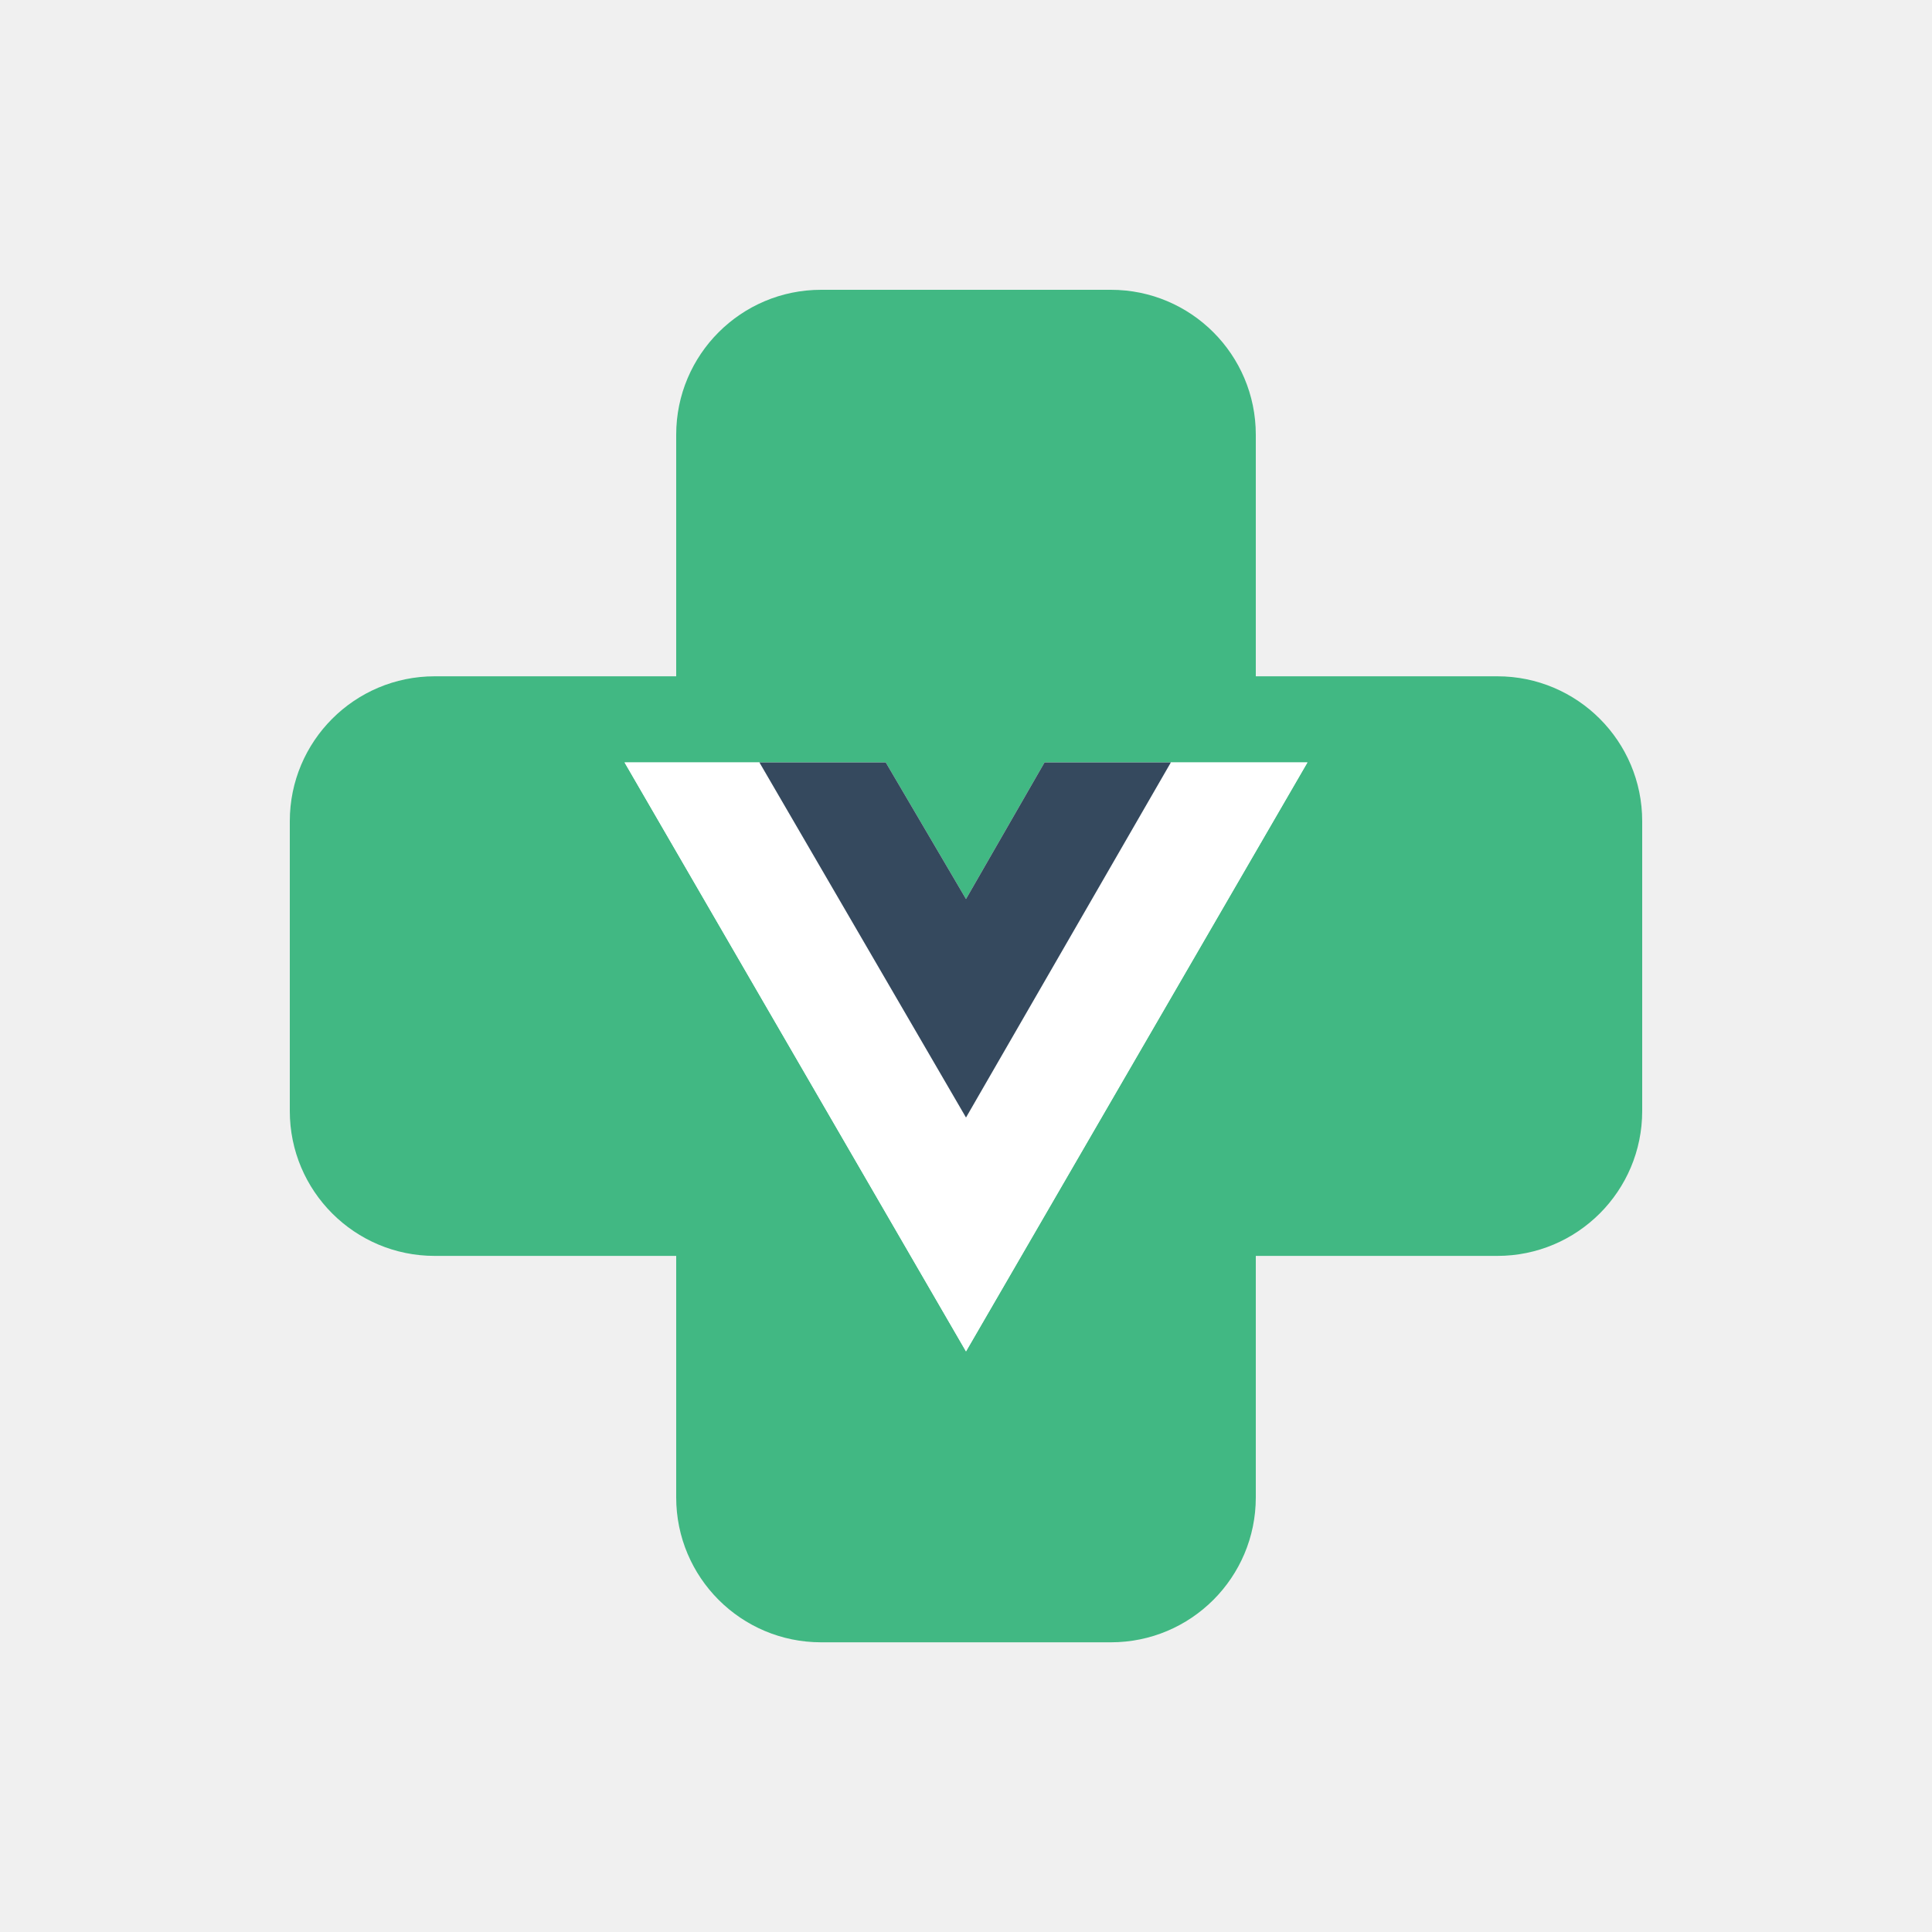
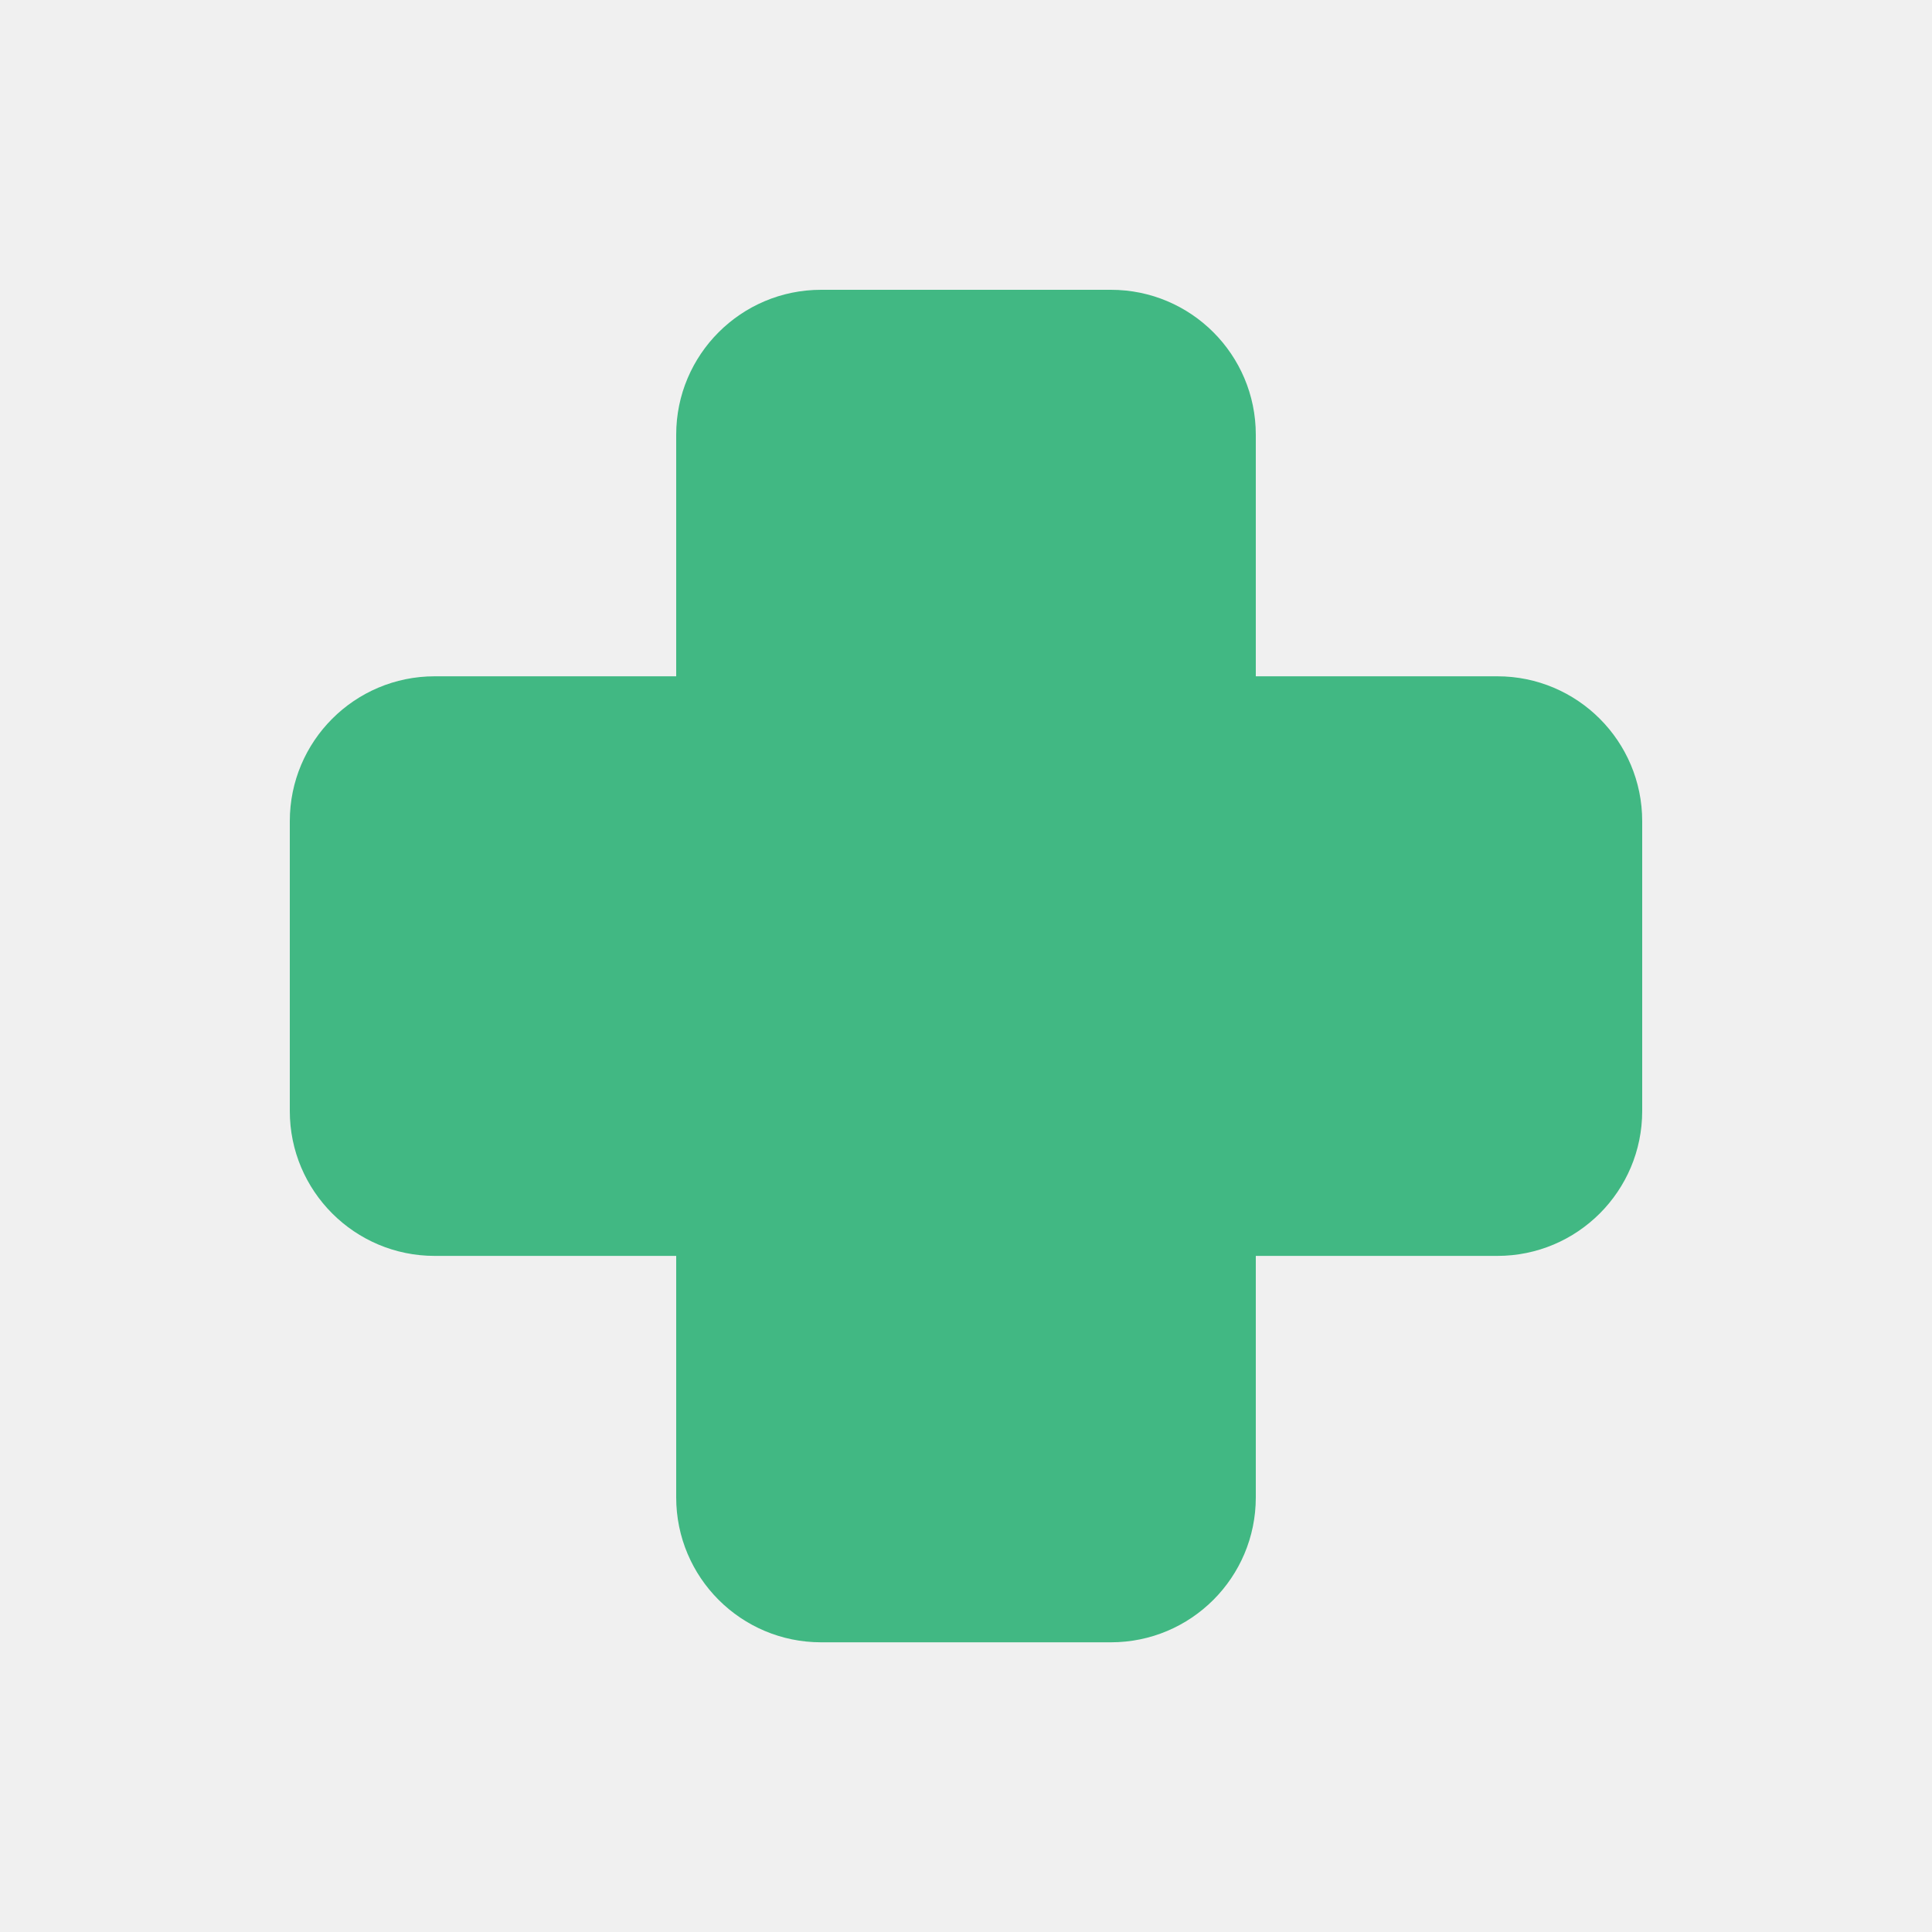
<svg xmlns="http://www.w3.org/2000/svg" width="255" height="255" fill="none" viewBox="0 0 255 255">
  <path fill="#41b883" d="M108.375 38.25A19.126 19.126 0 0 0 89.25 57.375v31.888H57.375a19.125 19.125 0 0 0-19.125 19.125v38.25a19.124 19.124 0 0 0 19.125 19.125H89.25v31.875a19.124 19.124 0 0 0 19.125 19.125h38.25a19.12 19.12 0 0 0 19.125-19.125v-31.875h31.875a19.12 19.12 0 0 0 19.125-19.125v-38.25a19.123 19.123 0 0 0-19.125-19.125H165.75V57.375a19.124 19.124 0 0 0-19.125-19.125z" />
-   <path fill="#fff" d="M154.537 100.634h18.025L127.5 178.366l-45.062-77.732h34.472l10.59 18.025 10.364-18.025z" />
-   <path fill="#fff" d="m82.438 100.634 45.062 77.732 45.062-77.732h-18.025L127.5 147.273l-27.263-46.639z" />
-   <path fill="#35495e" d="m100.237 100.634 27.263 46.865 27.037-46.865h-16.673L127.5 118.659l-10.59-18.025z" />
</svg>
